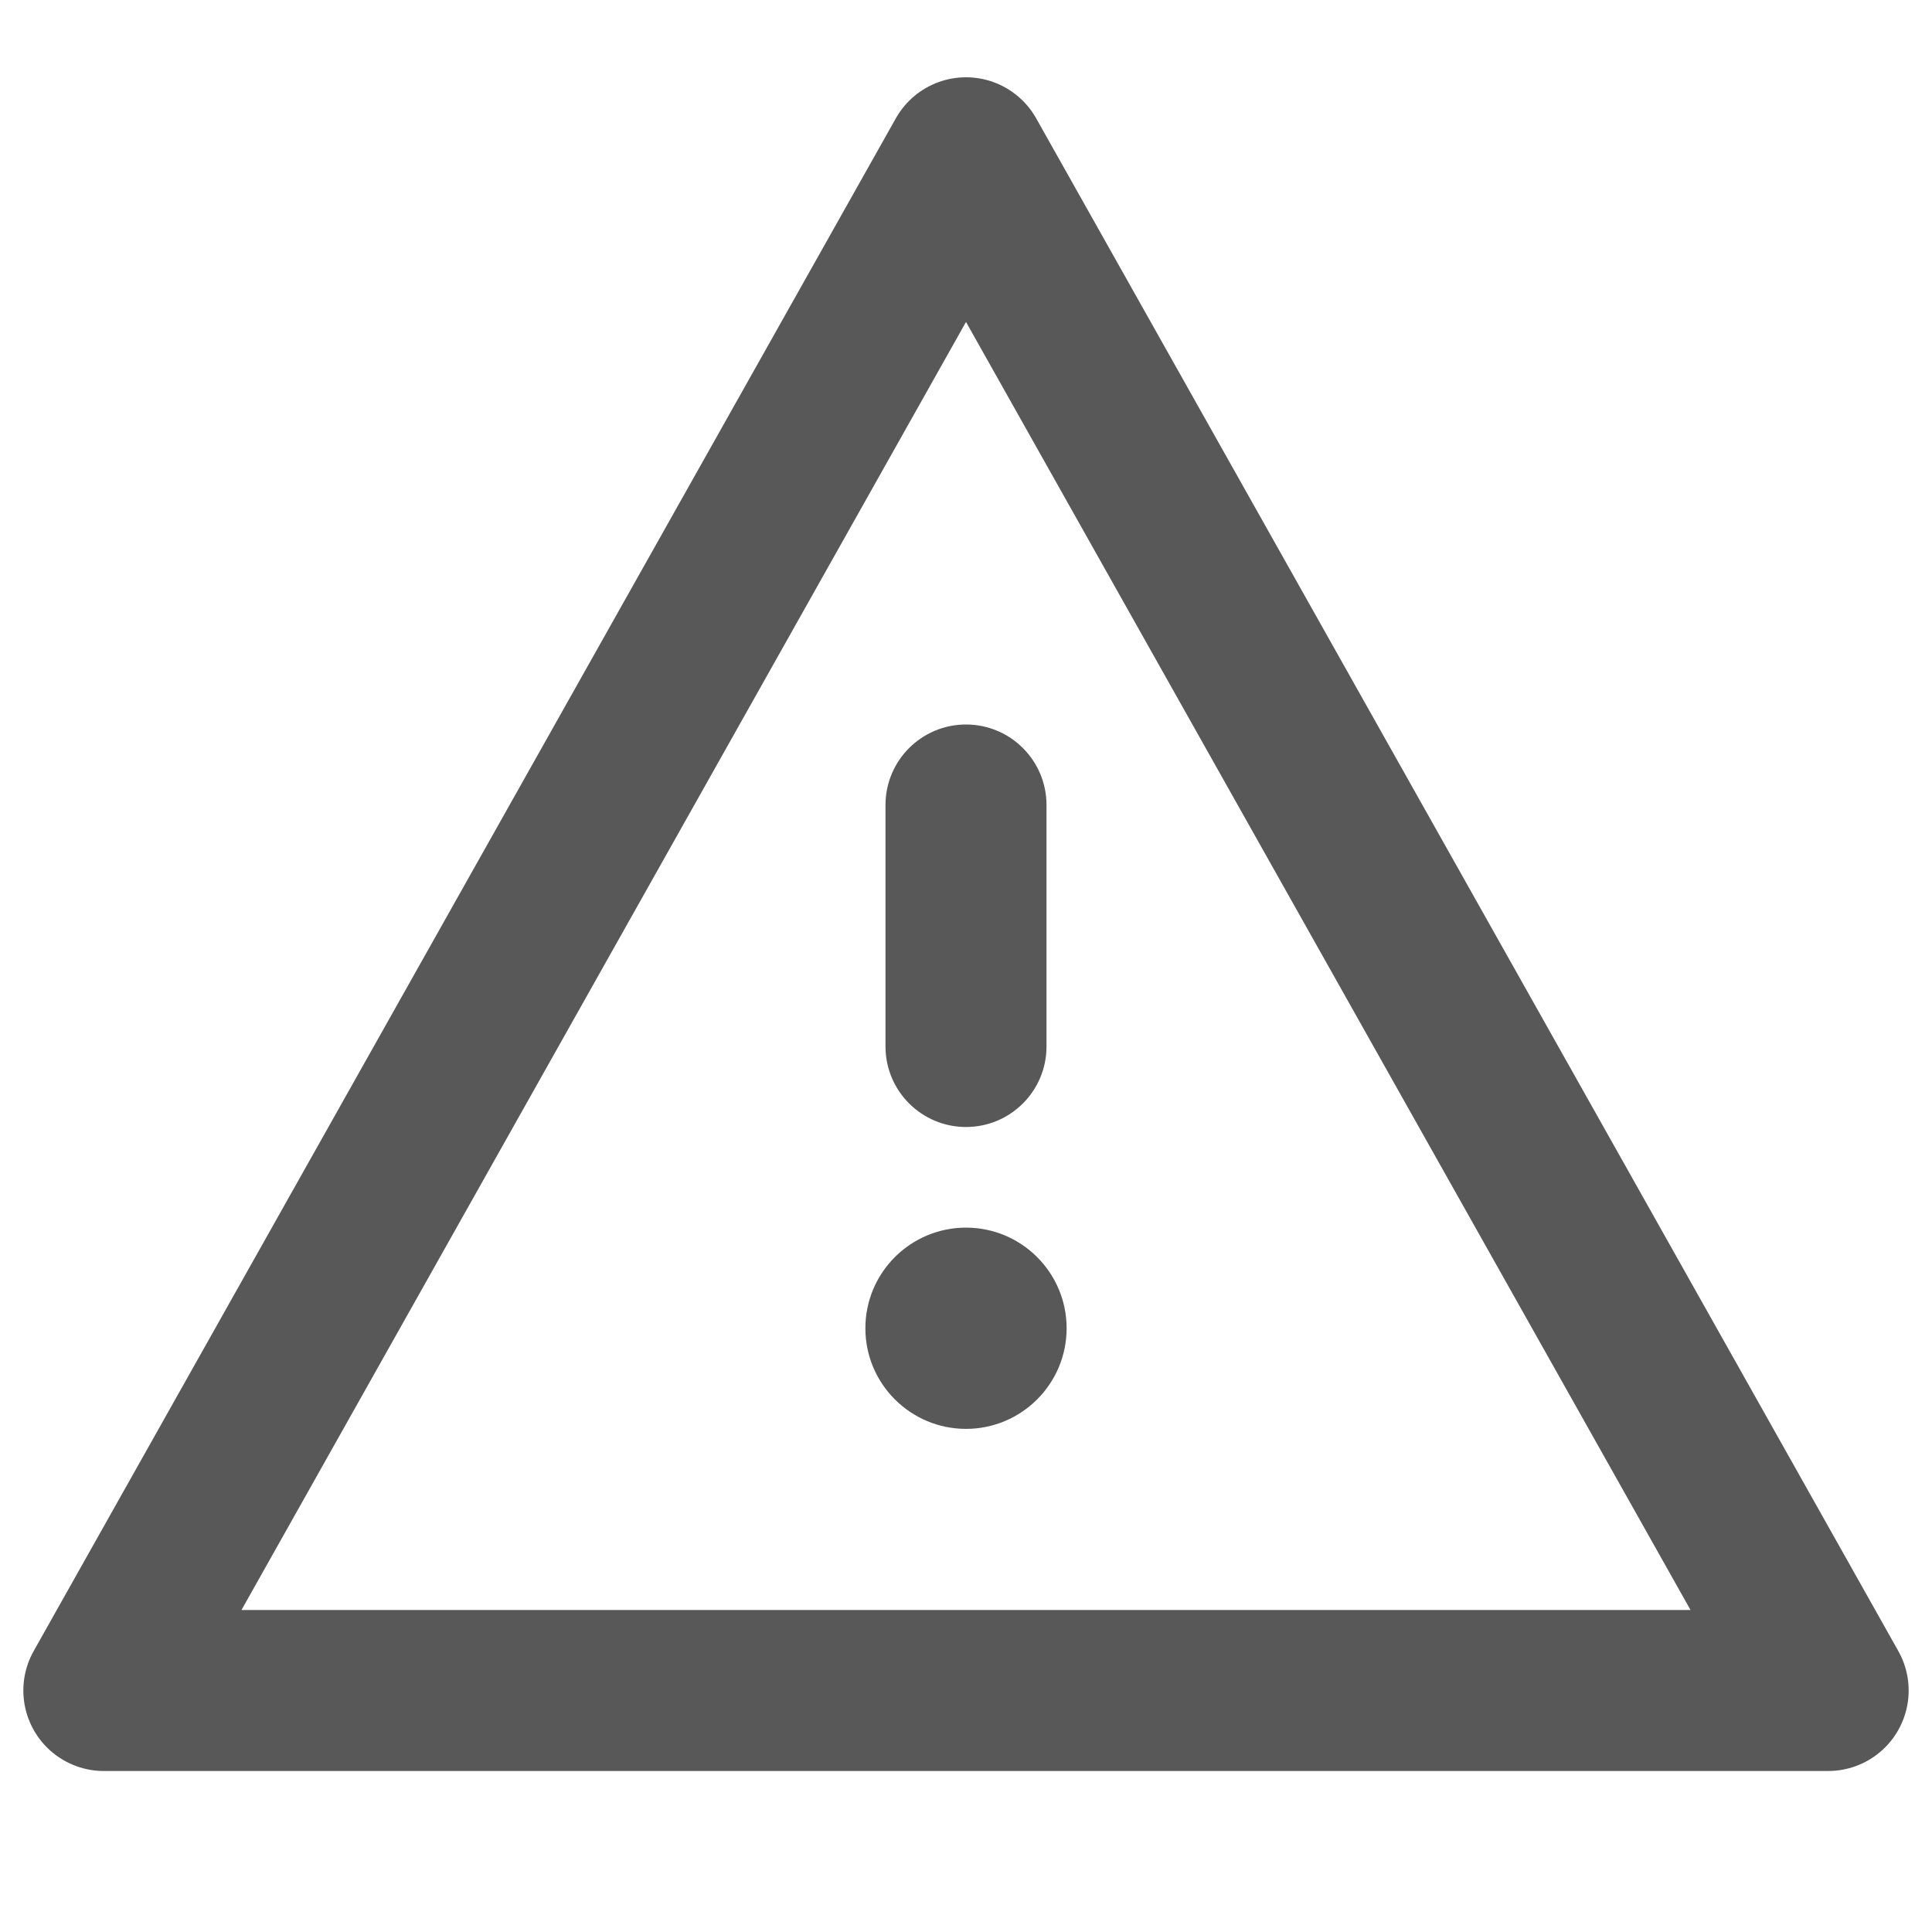
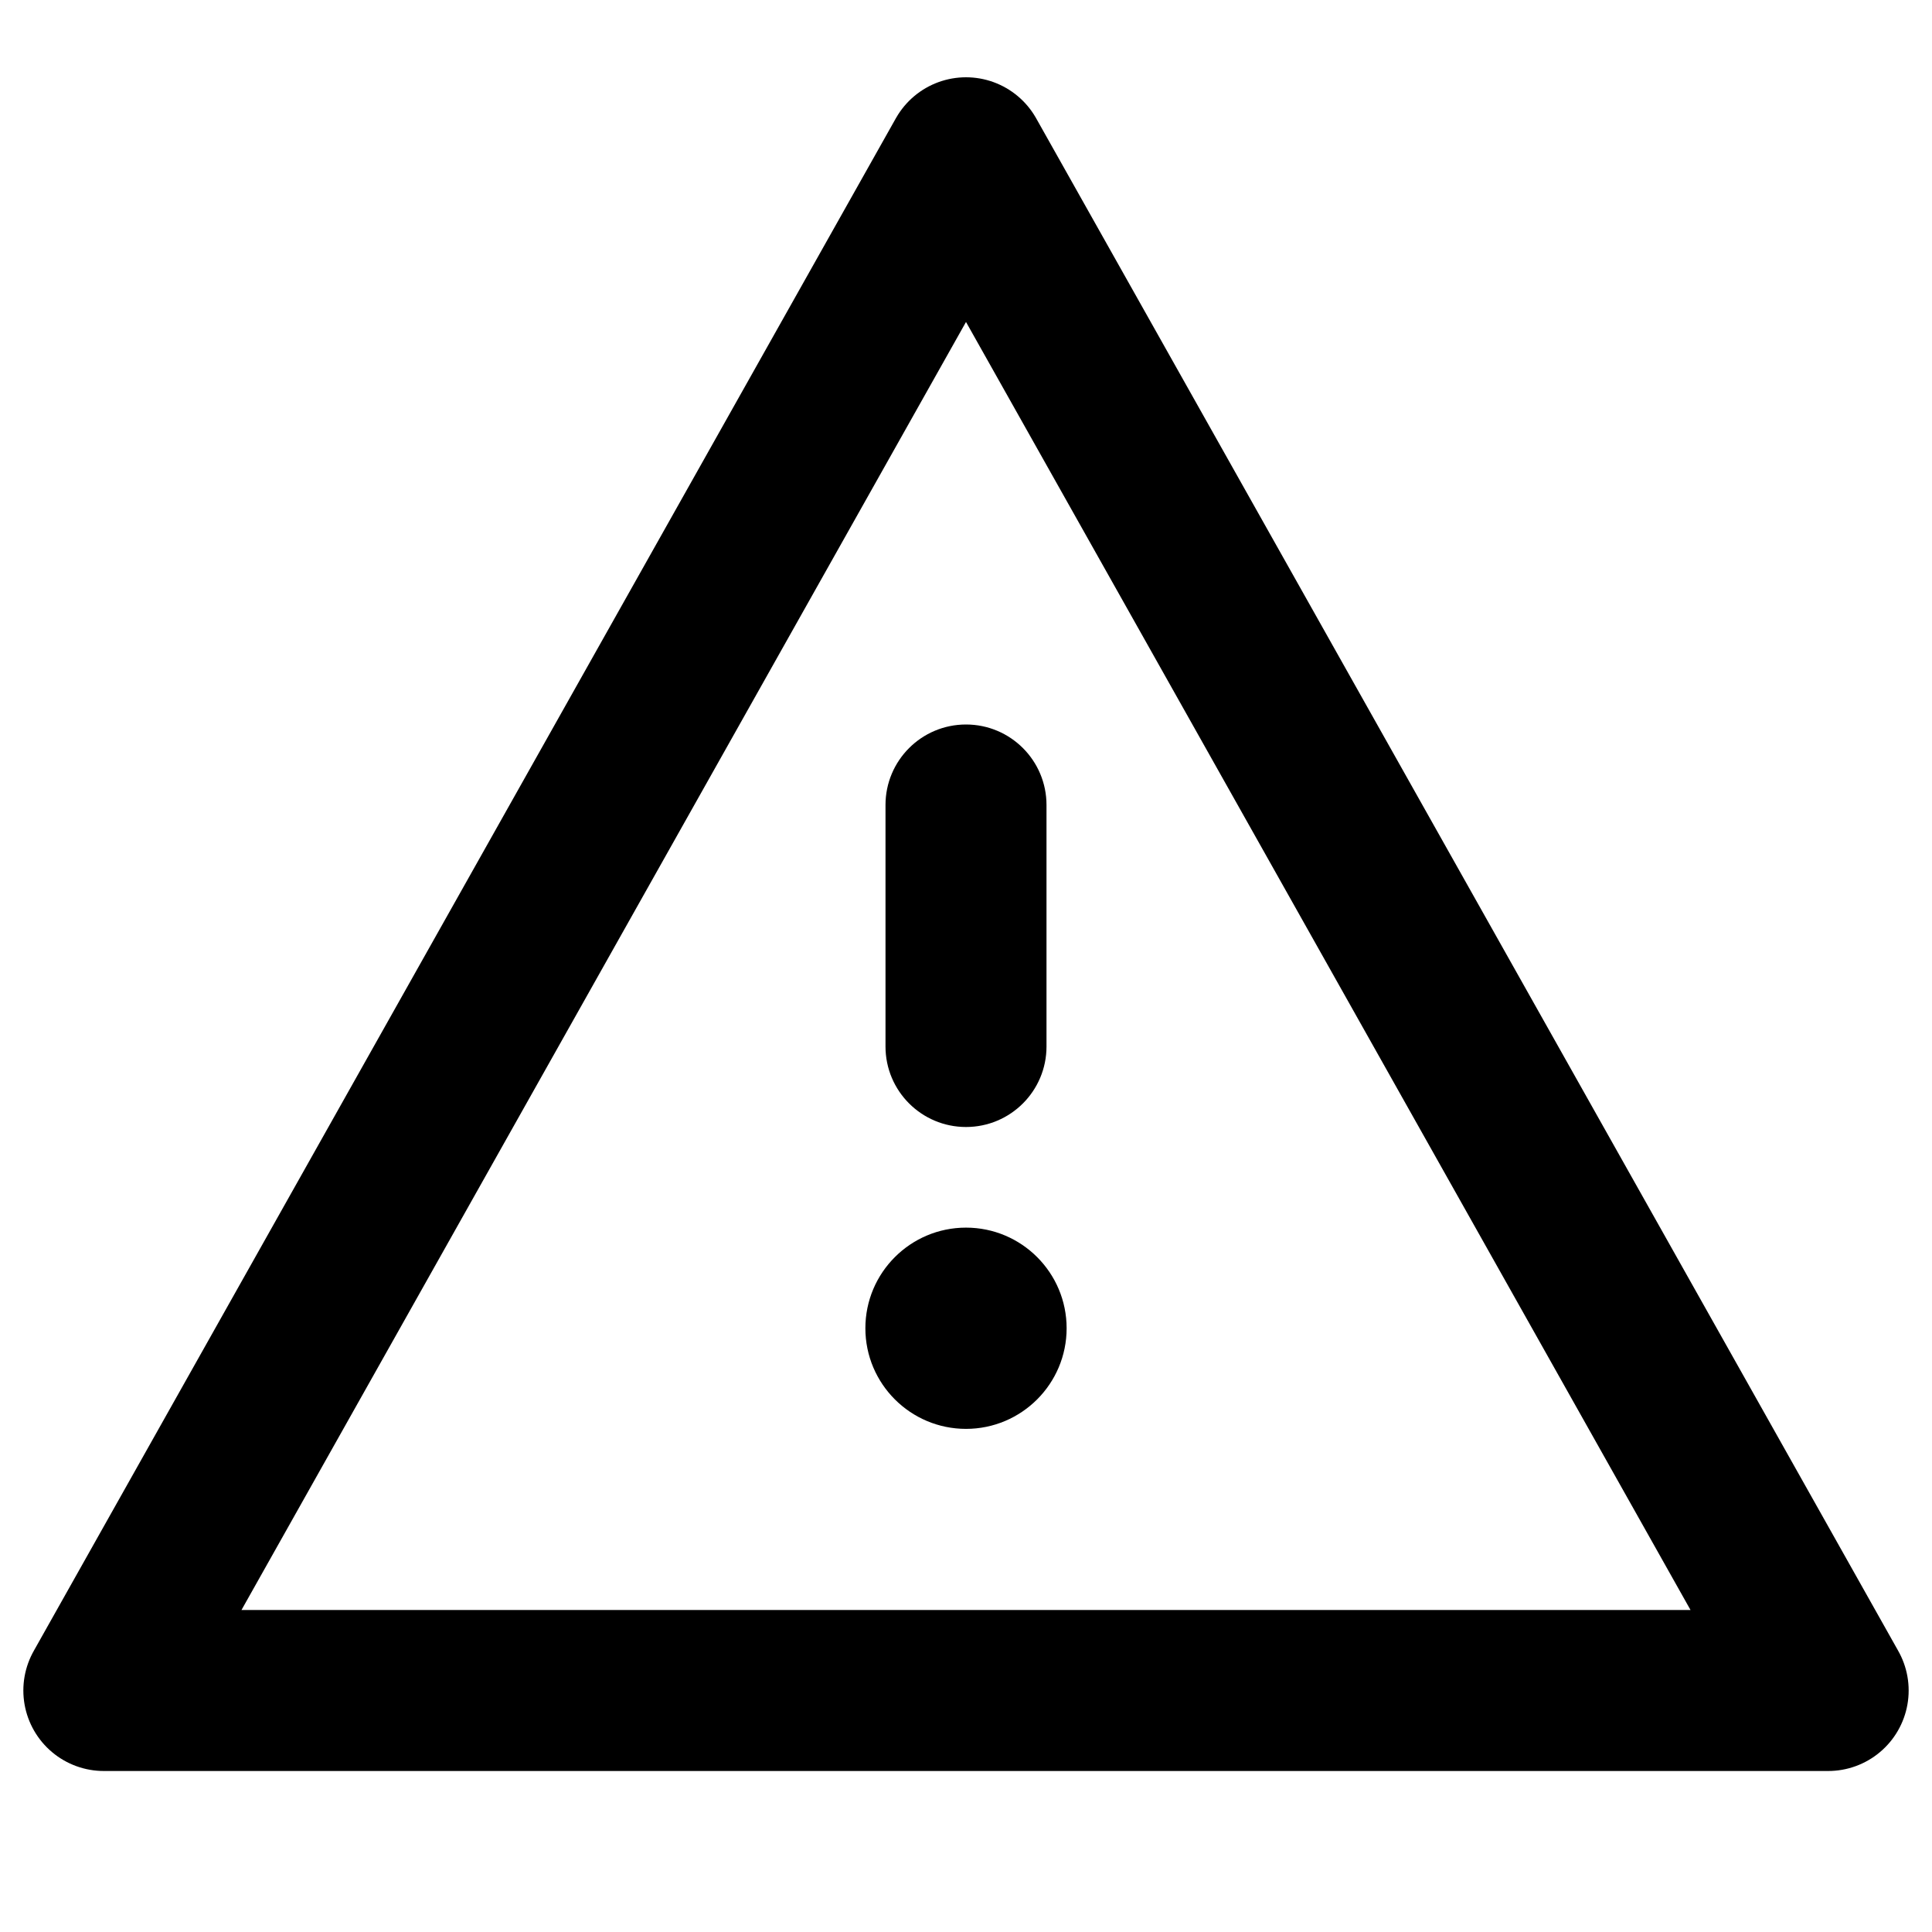
<svg xmlns="http://www.w3.org/2000/svg" width="24px" height="24px" viewBox="0 0 24 24" version="1.1">
  <defs />
  <g id="Page-1" stroke="none" stroke-width="1" fill="none" fill-rule="evenodd">
    <g id="Artboard-4" transform="translate(-48, -467)">
      <g id="161" transform="translate(48, 467)">
-         <path d="M12.872,3.51 L12,1.96 L11.128,3.51 L2.128,19.51 L1.29,21 L3,21 L21,21 L22.71,21 L21.872,19.51 L12.872,3.51 Z" id="Triangle-2" stroke="#585858" stroke-width="2" stroke-linejoin="round" />
-         <path d="M12,17.75 C12.69,17.75 13.25,17.19 13.25,16.5 C13.25,15.81 12.69,15.25 12,15.25 C11.31,15.25 10.75,15.81 10.75,16.5 C10.75,17.19 11.31,17.75 12,17.75 Z" id="Oval-8" fill="#585858" />
-         <rect id="Rectangle-3" fill="#585858" x="11" y="9" width="2" height="5" rx="1" />
+         <path d="M12.872,3.51 L12,1.96 L11.128,3.51 L2.128,19.51 L1.29,21 L3,21 L21,21 L22.71,21 L21.872,19.51 L12.872,3.51 Z" id="Triangle-2" stroke="#000000" stroke-width="2" stroke-linejoin="round" />
+         <path d="M12,17.75 C12.69,17.75 13.25,17.19 13.25,16.5 C13.25,15.81 12.69,15.25 12,15.25 C11.31,15.25 10.75,15.81 10.75,16.5 C10.75,17.19 11.31,17.75 12,17.75 Z" id="Oval-8" fill="#000000" />
+         <rect id="Rectangle-3" fill="#000000" x="11" y="9" width="2" height="5" rx="1" />
      </g>
    </g>
  </g>
</svg>
